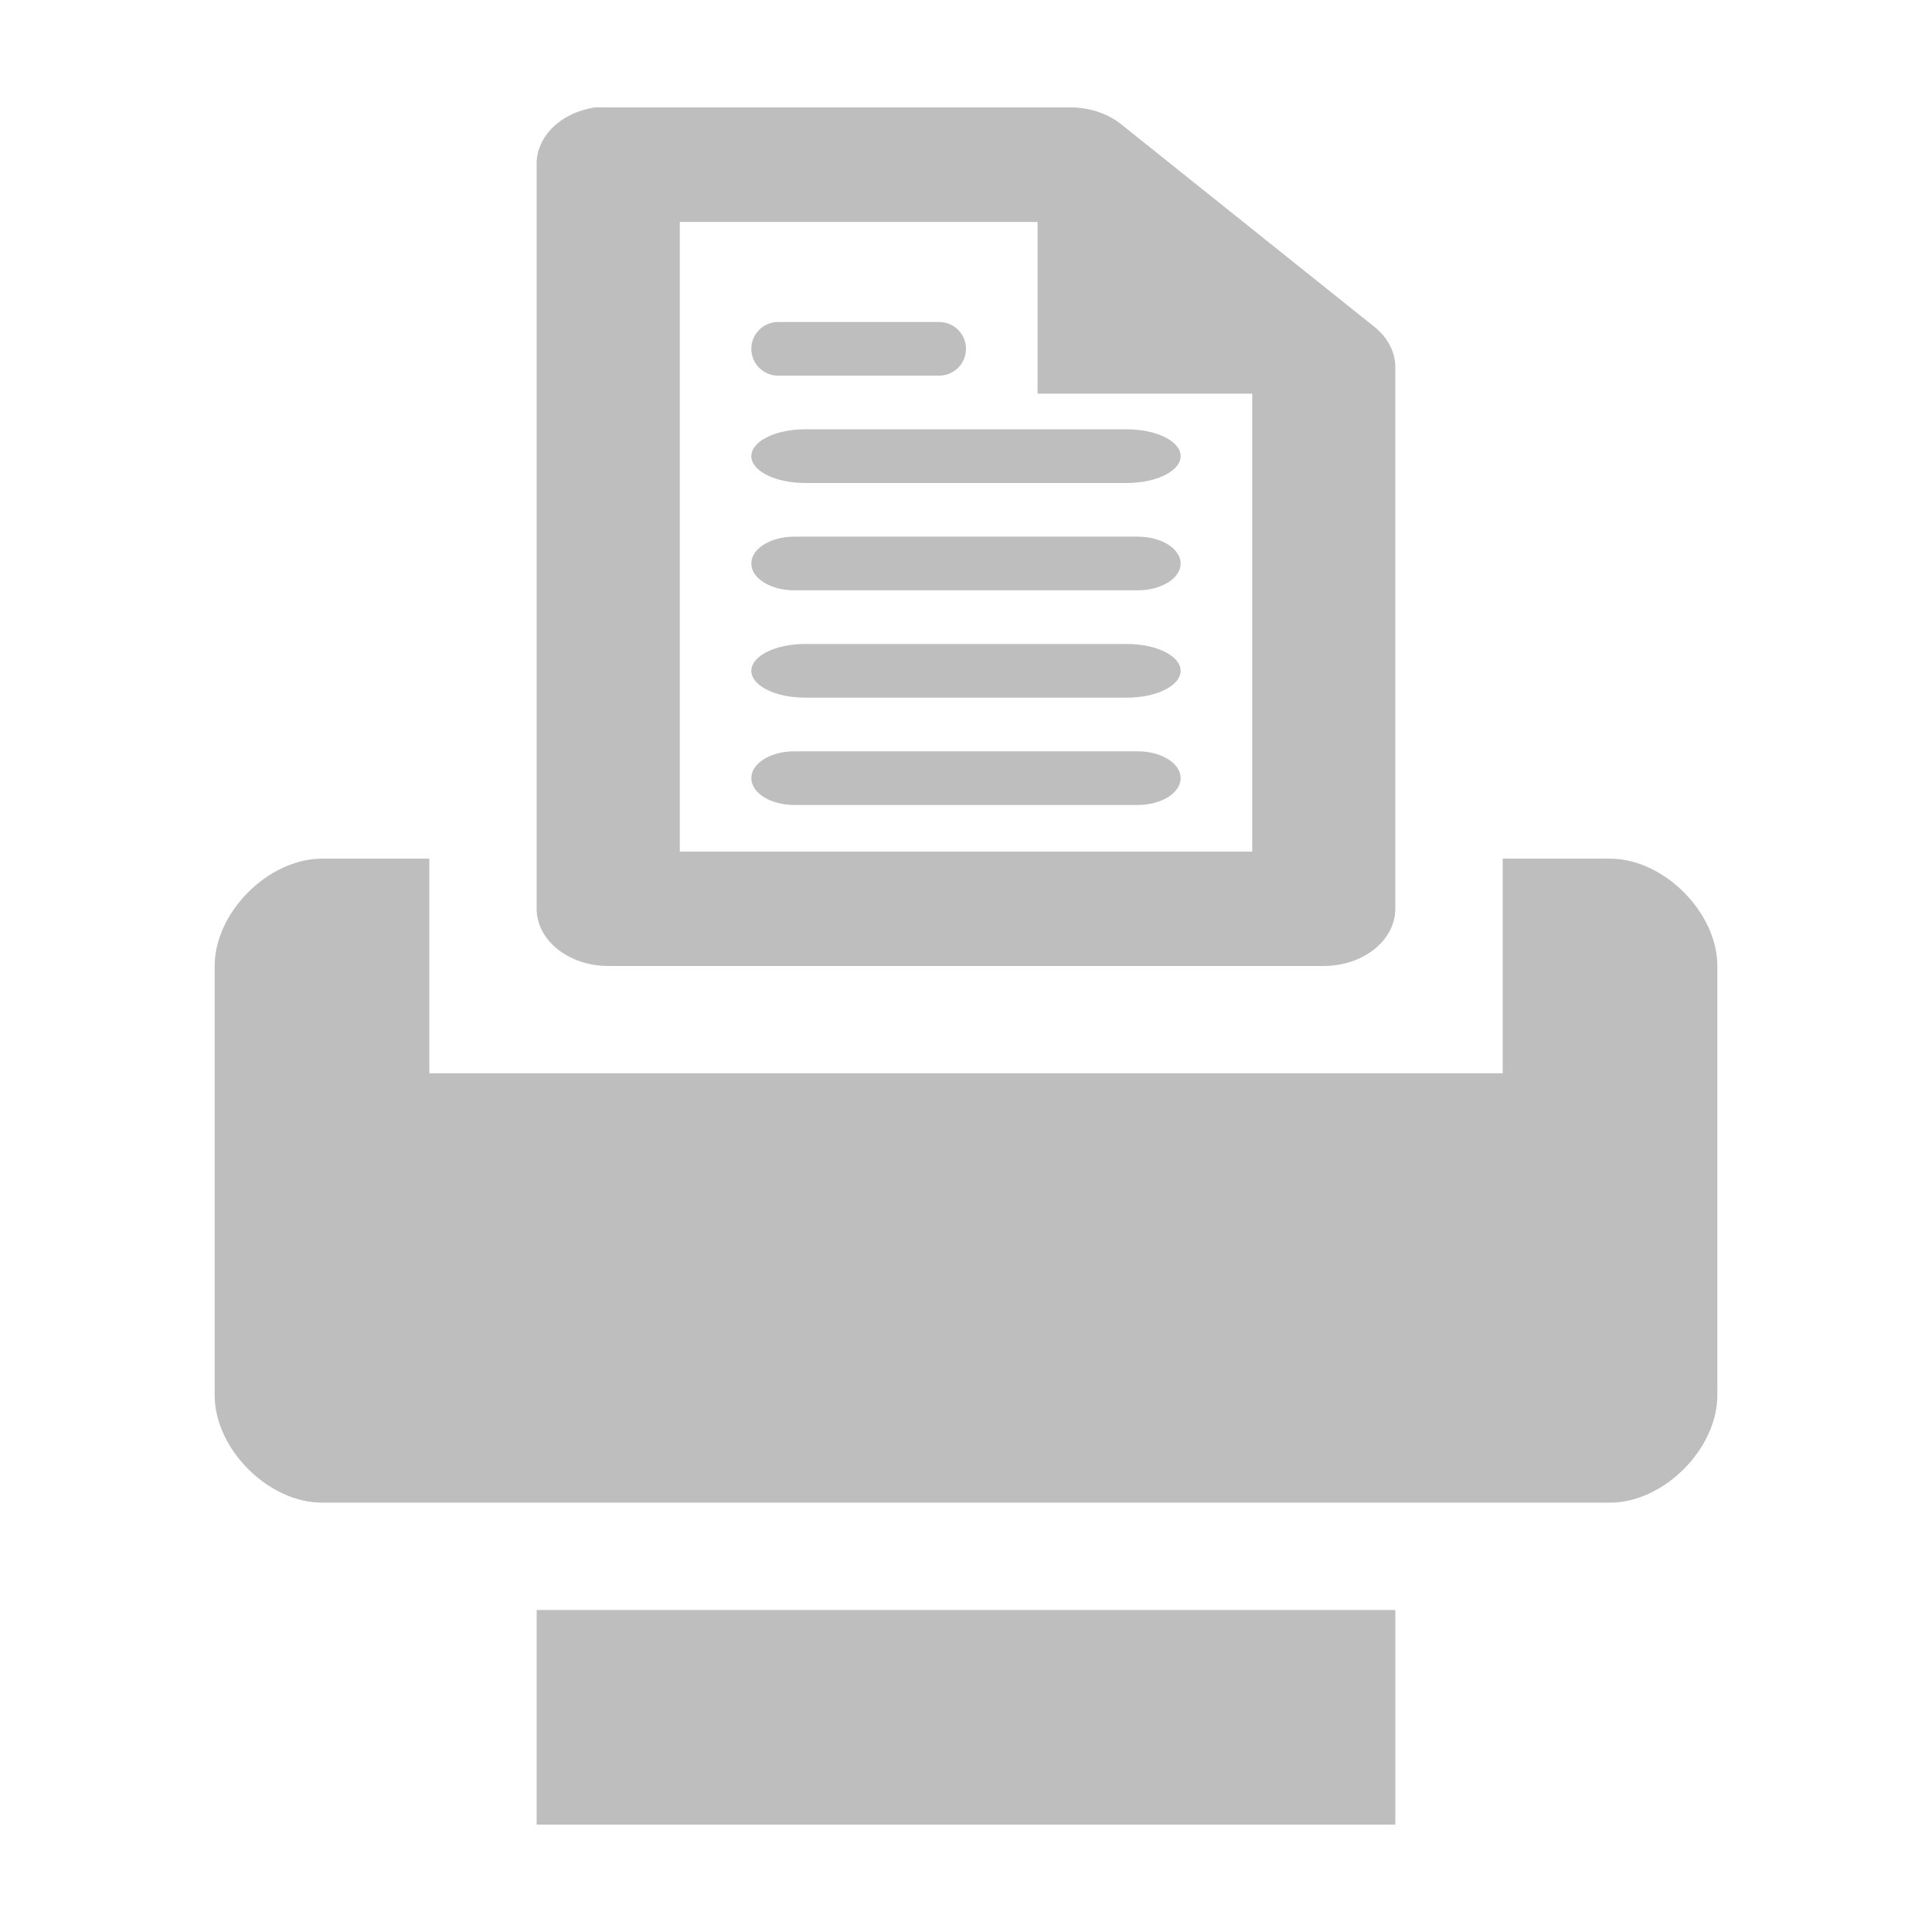
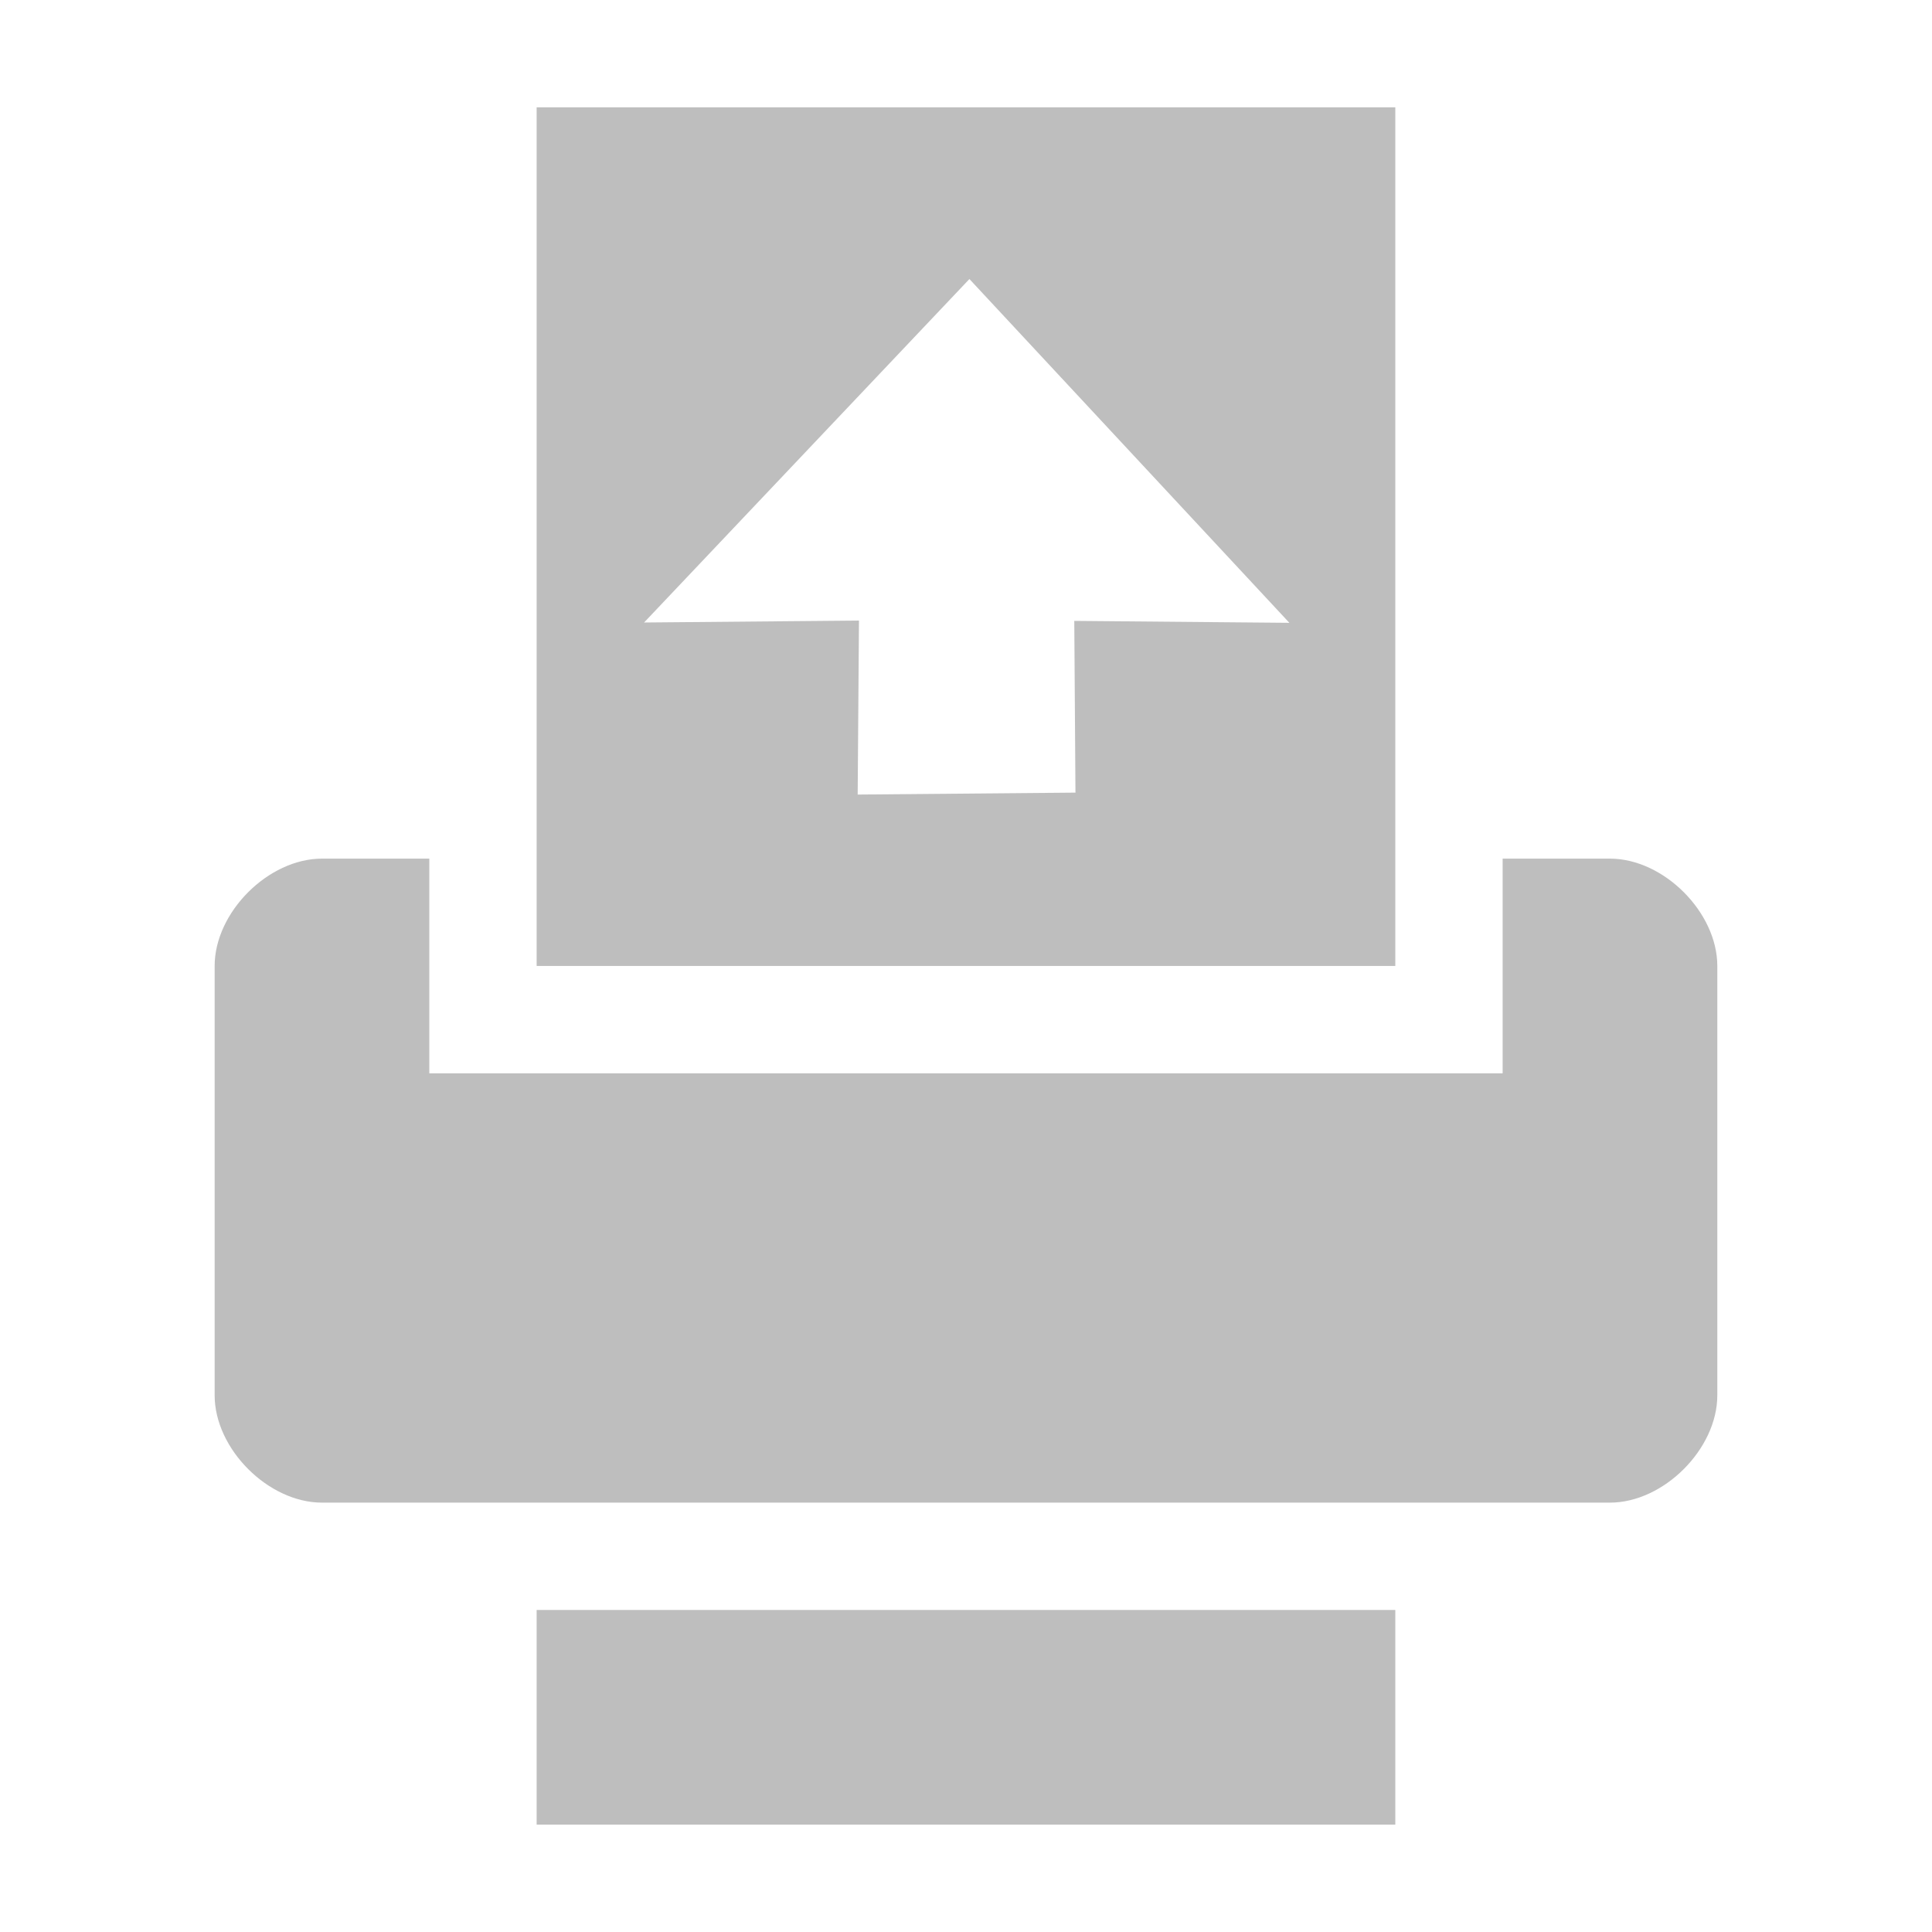
- <svg xmlns="http://www.w3.org/2000/svg" height="18" id="svg7384" version="1.1" width="18">
+ <svg xmlns="http://www.w3.org/2000/svg" id="svg7384" version="1.1" height="18" width="18">
  <defs id="defs7386" />
-   <g id="layer9" style="display:inline" transform="translate(-481,-193.0001)" />
-   <g id="layer10" transform="translate(-481,-193.0001)" />
-   <g id="layer11" transform="translate(-481,-193.0001)" />
-   <g id="layer13" transform="translate(-481,-193.0001)">
-     <g id="g3162" transform="translate(-29.00022,4.249908)">
-       <path style="font-size:medium;font-style:normal;font-variant:normal;font-weight:normal;font-stretch:normal;text-indent:0;text-align:start;text-decoration:none;line-height:normal;letter-spacing:normal;word-spacing:normal;text-transform:none;direction:ltr;block-progression:tb;writing-mode:lr-tb;text-anchor:start;baseline-shift:baseline;color:#000000;fill:#bebebe;fill-opacity:1;stroke:none;stroke-width:2;marker:none;visibility:visible;display:inline;overflow:visible;enable-background:accumulate;font-family:Sans;-inkscape-font-specification:Sans" id="path5003" d="m 515.542,189.751 a 0.667,0.533 0 0 0 -0.542,0.533 l 0,6.933 a 0.667,0.533 0 0 0 0.667,0.533 l 6.666,0 a 0.667,0.533 0 0 0 0.667,-0.533 l 0,-5.033 a 0.667,0.533 0 0 0 -0.188,-0.383 l -2.375,-1.9 a 0.667,0.533 0 0 0 -0.479,-0.15 l -4.292,0 a 0.667,0.533 0 0 0 -0.062,0 0.667,0.533 0 0 0 -0.062,0 z m 0.792,1.067 3.333,0 0,1.6 2,0 0,4.266 -5.333,0 0,-5.866 z" />
-       <g transform="matrix(0.6666431,0,0,0.5000043,192.3449,92.74915)" style="fill:#bebebe" id="g2998">
-         <rect x="487" y="204" id="rect5313" rx="0.75" height="1" ry="0.5" style="color:#000000;fill:#bebebe;fill-opacity:1;fill-rule:nonzero;stroke:none;stroke-width:1.508;marker:none;visibility:visible;display:inline;overflow:visible;enable-background:new" width="6" />
-         <rect x="487" y="206" id="rect5313-6" rx="0.6" height="1" ry="0.5" style="color:#000000;fill:#bebebe;fill-opacity:1;fill-rule:nonzero;stroke:none;stroke-width:1.508;marker:none;visibility:visible;display:inline;overflow:visible;enable-background:new" width="6" />
-         <rect x="487" y="202" id="rect5313-6-4" rx="0.6" height="1" ry="0.5" style="color:#000000;fill:#bebebe;fill-opacity:1;fill-rule:nonzero;stroke:none;stroke-width:1.508;marker:none;visibility:visible;display:inline;overflow:visible;enable-background:new" width="6" />
-         <rect x="487" y="200" id="rect5313-7" rx="0.75" height="1" ry="0.5" style="color:#000000;fill:#bebebe;fill-opacity:1;fill-rule:nonzero;stroke:none;stroke-width:1.508;marker:none;visibility:visible;display:inline;overflow:visible;enable-background:new" width="6" />
-         <rect x="487" y="198" id="rect5313-7-1" rx="0.375" height="1" ry="0.5" style="color:#000000;fill:#bebebe;fill-opacity:1;fill-rule:nonzero;stroke:none;stroke-width:1.508;marker:none;visibility:visible;display:inline;overflow:visible;enable-background:new" width="3" />
+   <g transform="translate(-223.0002,-645.0123)" id="layer9" style="display:inline" />
+   <g transform="translate(-223.0002,-645.0123)" id="layer10" />
+   <g transform="translate(-223.0002,-645.0123)" id="layer11" />
+   <g transform="translate(-223.0002,-645.0123)" id="layer13" />
+   <g transform="translate(-223.0002,-645.0123)" id="layer14" />
+   <g transform="translate(-223.0002,-645.0123)" id="layer15" style="display:inline" />
+   <g transform="translate(-223.0002,-645.0123)" id="g71291" style="display:inline" />
+   <g transform="translate(-223.0002,-645.0123)" id="g4953" style="display:inline" />
+   <g transform="translate(-223.0002,-645.0123)" id="layer12" style="display:inline">
+     <g style="display:inline" id="layer9-12" transform="matrix(1,0,0,1.05995,162.0002,-139.3836)" />
+     <g id="layer10-9" transform="matrix(1,0,0,1.05995,162.0002,-139.3836)" />
+     <g id="layer11-39" transform="matrix(1,0,0,1.05995,162.0002,-139.3836)" />
+     <g id="layer12-0" transform="matrix(1,0,0,1.05995,162.0002,-139.3836)" />
+     <g id="layer13-8" transform="matrix(1,0,0,1.05995,162.0002,-139.3836)" />
+     <g id="layer15-6" transform="matrix(1,0,0,1.05995,162.0002,-139.3836)" />
+     <g transform="matrix(1,0,0,0.9991535,223.0002,647)" id="g2999-5">
+       <g transform="translate(-79.99995,-682)" id="layer9-1" style="display:inline">
+         <g transform="translate(60.0002,390)" id="g35737-6-3" style="opacity:0.25" />
+         <g transform="matrix(0,1,-1,0,393.9999,665.0002)" id="g4956-7" />
      </g>
+       <g transform="translate(-79.99995,-682)" id="layer10-4" />
+       <g transform="translate(-79.99995,-682)" id="layer11-3" />
+       <g transform="translate(-79.99995,-682)" id="layer12-1" />
+       <g transform="translate(-79.99995,-682)" id="layer13-4" />
+       <g transform="translate(-79.99995,-682)" id="layer14-6" />
+       <g transform="translate(-79.99995,-682)" id="layer15-9" style="display:inline" />
+       <g transform="translate(-79.99995,-682)" id="g4953-8" style="display:inline" />
    </g>
-     <path style="opacity:1;fill:#bebebe;fill-opacity:1;stroke:none" id="path3520" d="m 484,207 c -0.5,0 -1,-0.5 -1,-1 l 0,-4 c 0,-0.5 0.5,-1 1,-1 l 1,0 0,2 10,0 0,-2 1,0 c 0.5,0 1,0.5 1,1 l 0,4 c 0,0.5 -0.5,1 -1,1 l -12,0 z" />
-     <path style="opacity:1;fill:#bebebe;fill-opacity:1;stroke:none" id="path4804" d="m 486,210 0,-2 8,0 0,2 -8,0 z" />
+     <g style="display:inline" id="layer9-12-1" transform="matrix(1,0,0,0.9983658,189.0002,-84.82201)" />
+     <g id="layer10-9-8" transform="matrix(1,0,0,0.9983658,189.0002,-84.82201)" />
+     <g id="layer11-39-1" transform="matrix(1,0,0,0.9983658,189.0002,-84.82201)" />
+     <g id="layer12-0-7" transform="matrix(1,0,0,0.9983658,189.0002,-84.82201)" />
+     <g id="layer13-8-4" transform="matrix(1,0,0,0.9983658,189.0002,-84.82201)" />
+     <g id="layer15-6-2" transform="matrix(1,0,0,0.9983658,189.0002,-84.82201)" />
+     <path style="opacity:1;fill:#bebebe;fill-opacity:1;stroke:none;display:inline" id="path3520-7" d="m 226,659.012 c -0.5,0 -1,-0.5 -1,-1 l 0,-4 c 0,-0.5 0.5,-1 1,-1 l 1,0 0,2 10,0 0,-2 1,0 c 0.5,0 1,0.5 1,1 l 0,4 c 0,0.5 -0.5,1 -1,1 l -12,0 z" />
+     <path style="opacity:1;fill:#bebebe;fill-opacity:1;stroke:none;display:inline" id="path4804-7" d="m 228,662.012 0,-2 8,0 0,2 -8,0 z" />
+     <path style="fill:#bebebe;fill-opacity:1;stroke:none;display:inline;stroke-width:1;stroke-miterlimit:4;stroke-dasharray:none" id="path4806-9" d="m 228,654.012 0,-8 8,0 0,8 z m 2.991,-1.597 2.029,-0.018 -0.011,-1.6 2.004,0.018 -2.981,-3.203 -3.031,3.2 2.002,-0.018 z" class="success" />
  </g>
-   <g id="layer14" transform="translate(-481,-193.0001)" />
-   <g id="layer15" style="display:inline" transform="translate(-481,-193.0001)" />
-   <g id="g71291" style="display:inline" transform="translate(-481,-193.0001)" />
-   <g id="g4953" style="display:inline" transform="translate(-481,-193.0001)" />
-   <g id="layer12" style="display:inline" transform="translate(-481,-193.0001)" />
</svg>
